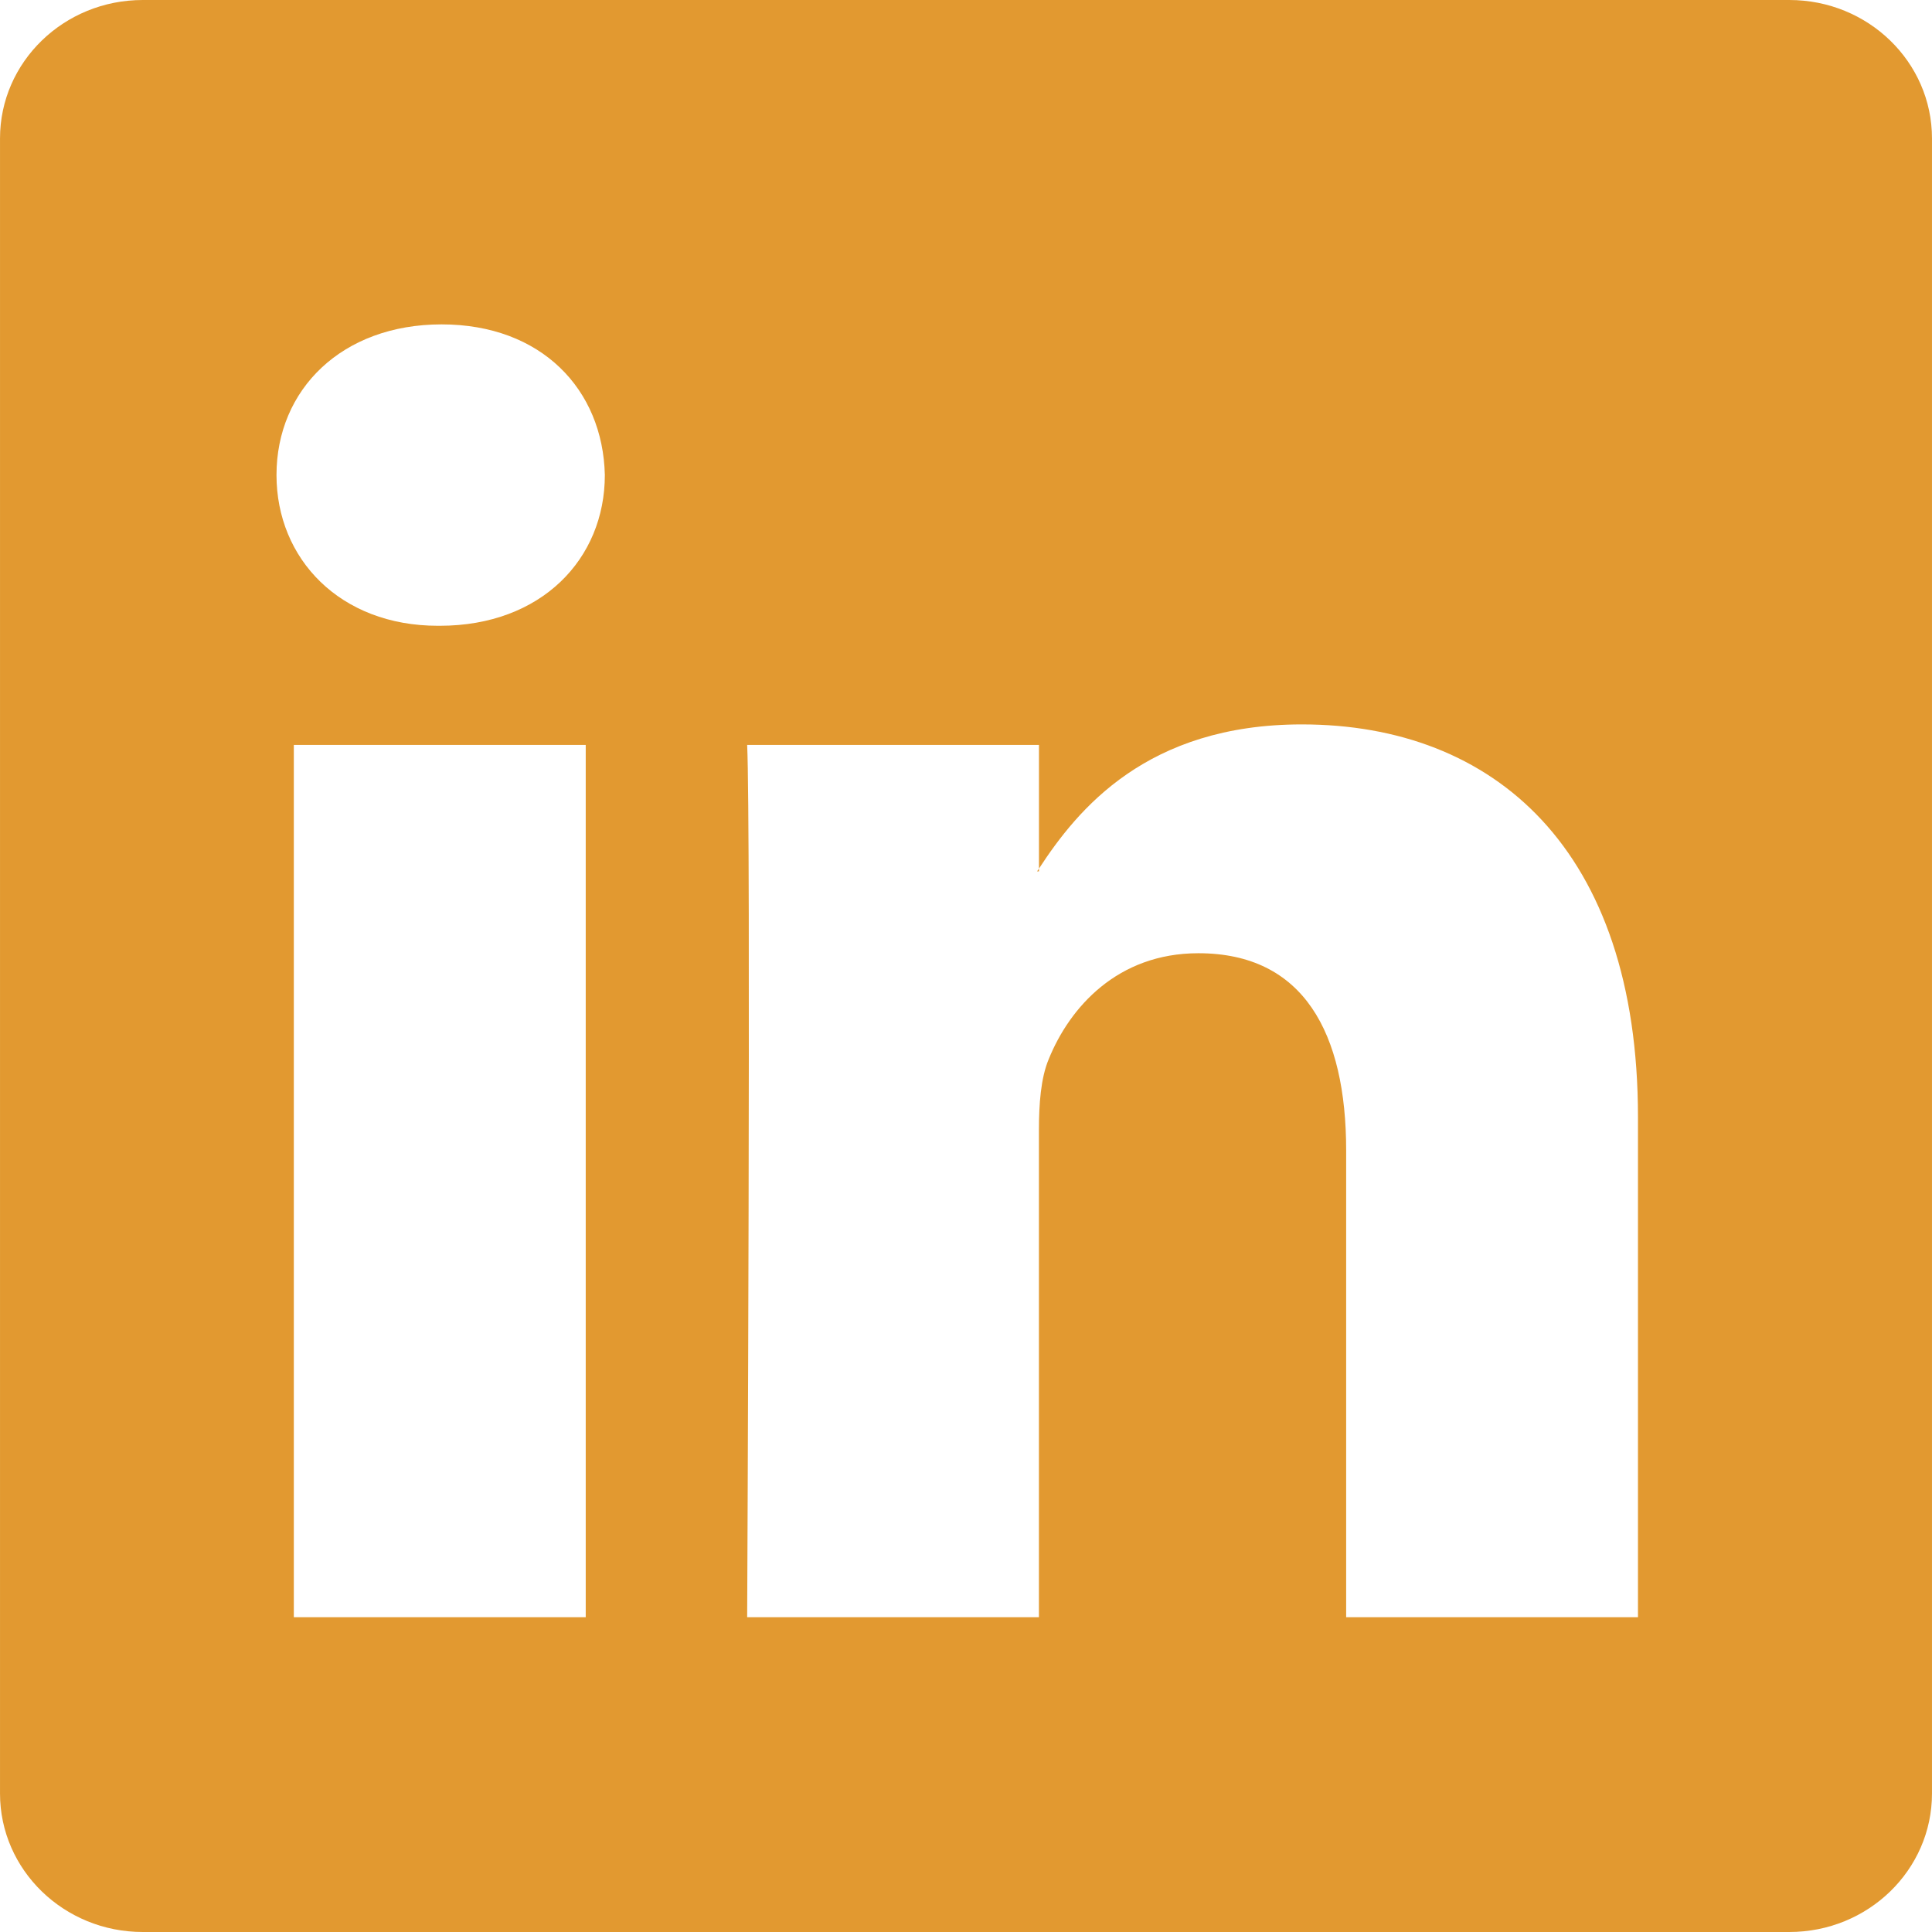
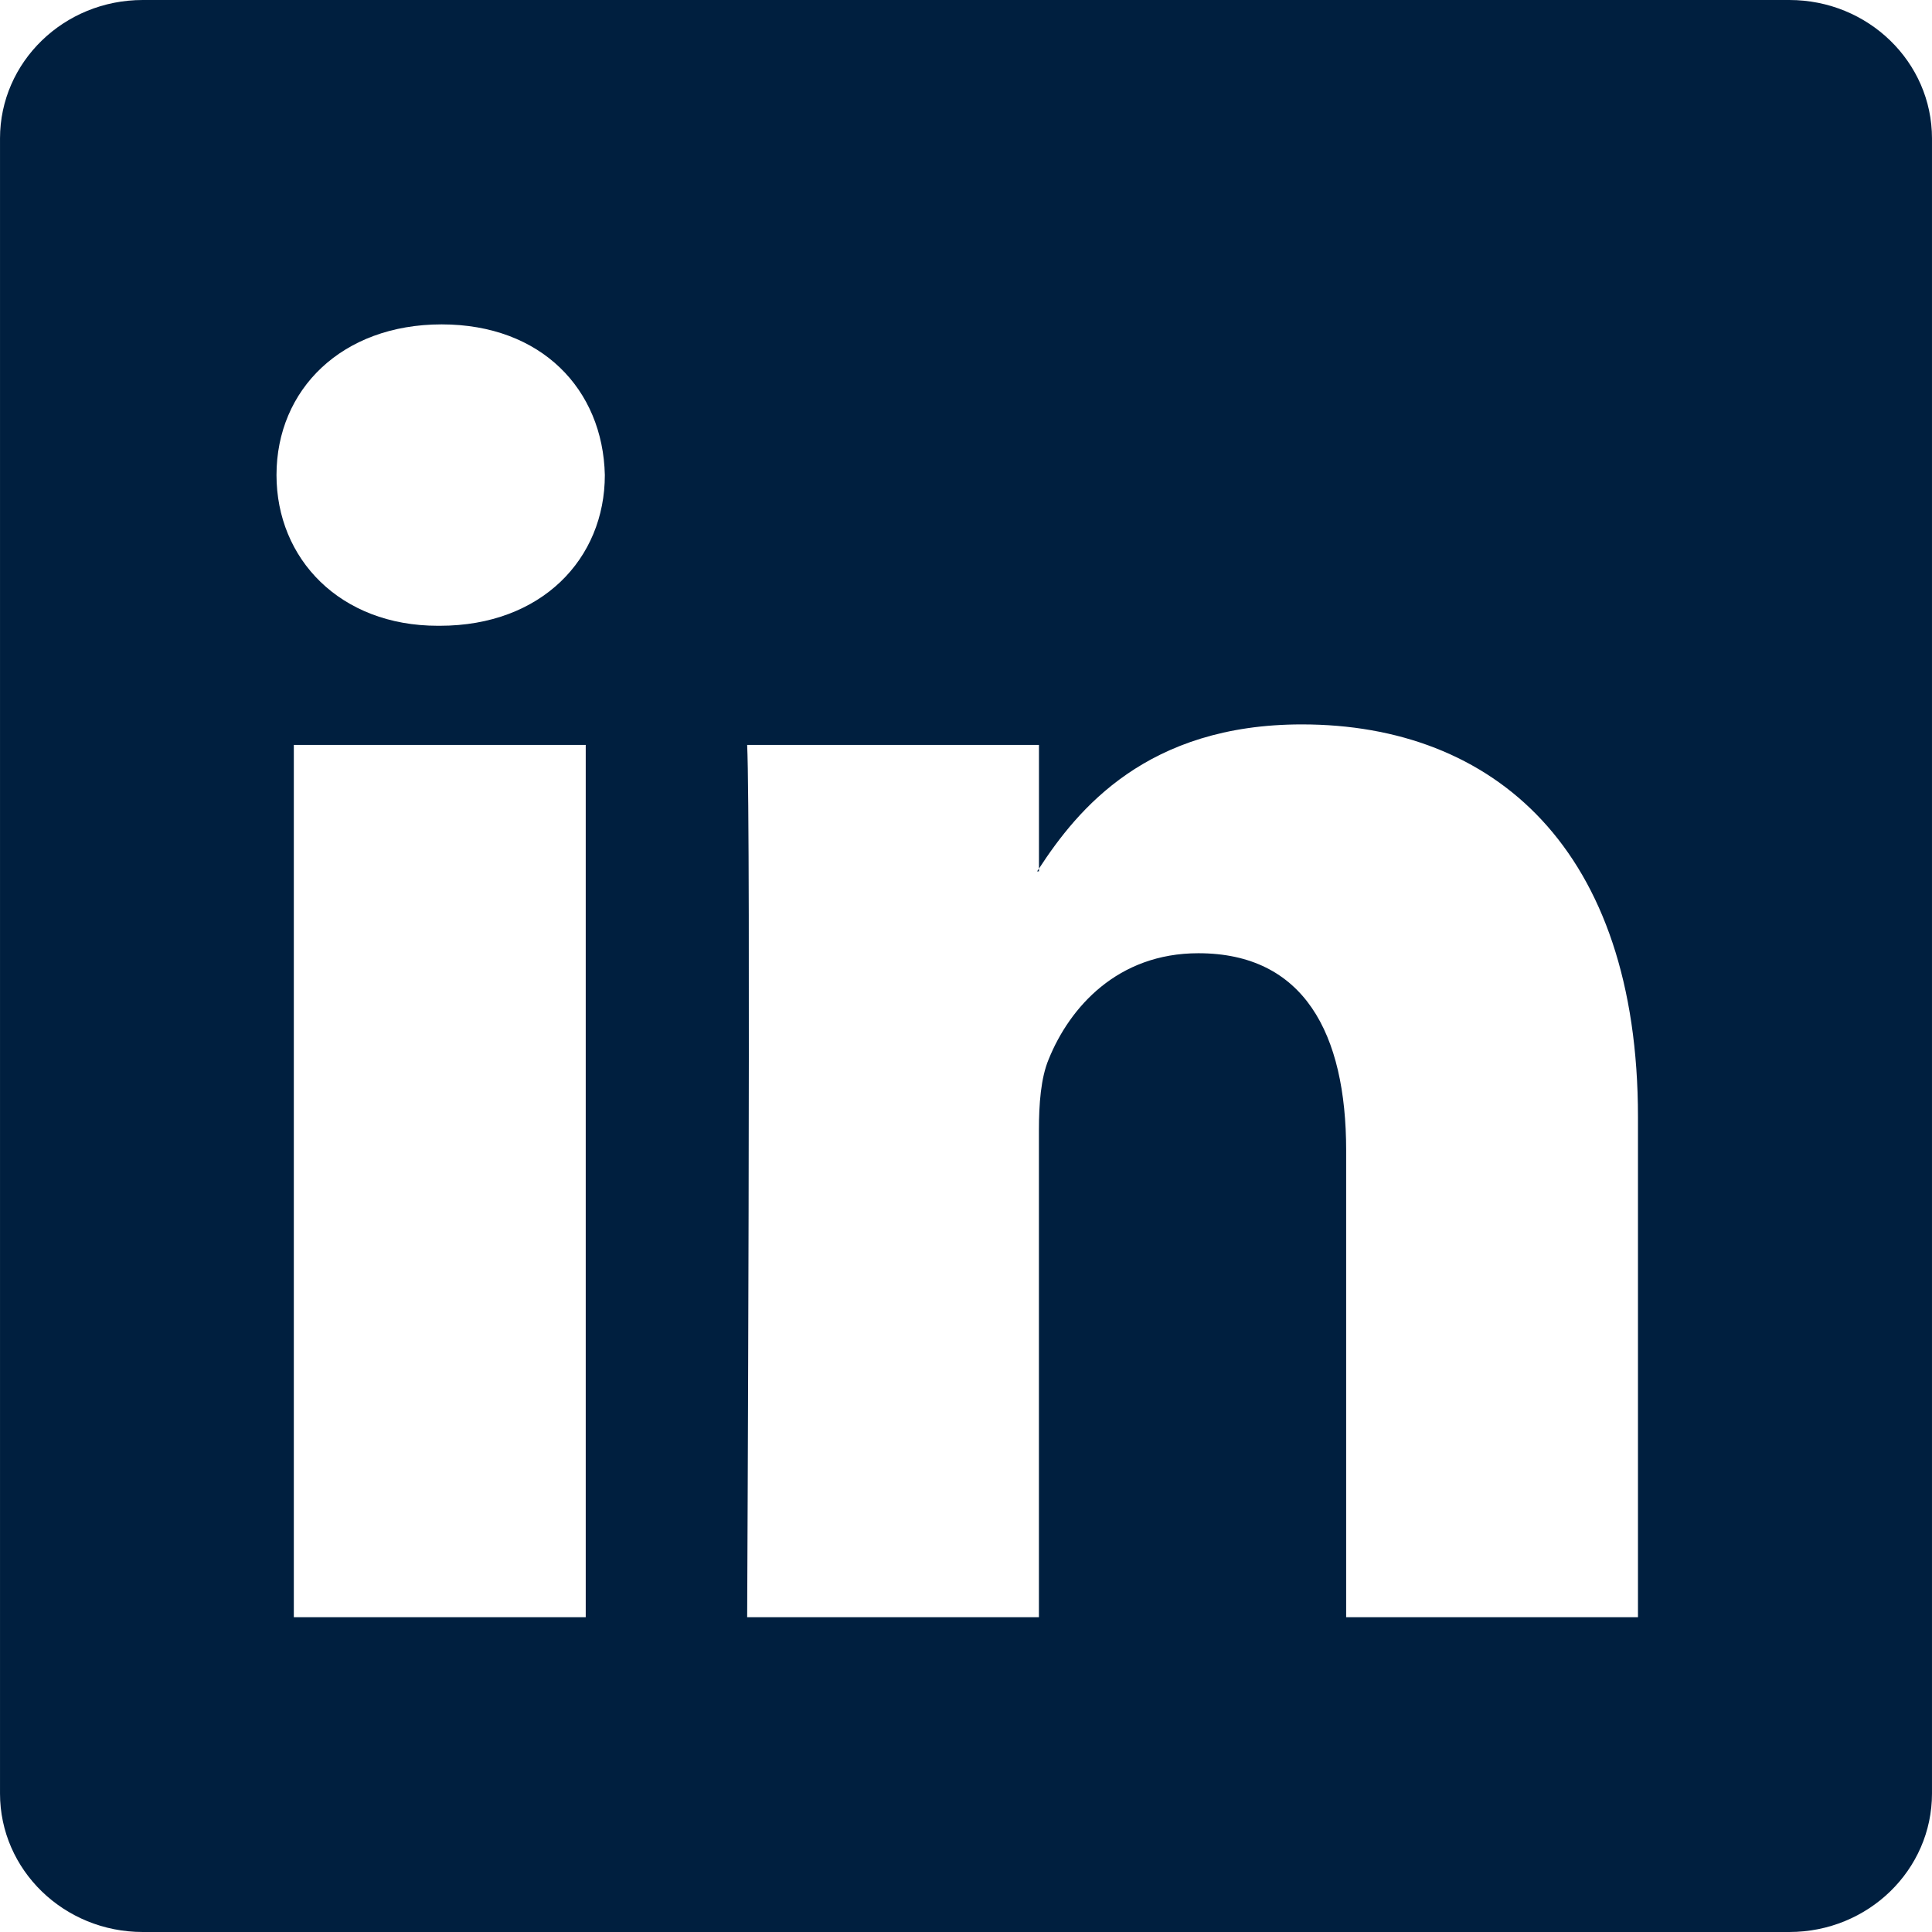
<svg xmlns="http://www.w3.org/2000/svg" version="1.1" id="Capa_1" x="0px" y="0px" width="512px" height="512px" viewBox="0 0 430.117 430.118" style="enable-background:new 0 0 430.117 430.118;" xml:space="preserve">
  <g>
-     <path id="LinkedIn__x28_alt_x29_" d="M398.355,0H31.782C14.229,0,0.002,13.793,0.002,30.817v368.471   c0,17.025,14.232,30.83,31.78,30.83h366.573c17.549,0,31.76-13.814,31.76-30.83V30.817C430.115,13.798,415.904,0,398.355,0z    M130.4,360.038H65.413V165.845H130.4V360.038z M97.913,139.315h-0.437c-21.793,0-35.92-14.904-35.92-33.563   c0-19.035,14.542-33.535,36.767-33.535c22.227,0,35.899,14.496,36.331,33.535C134.654,124.415,120.555,139.315,97.913,139.315z    M364.659,360.038h-64.966V256.138c0-26.107-9.413-43.921-32.907-43.921c-17.973,0-28.642,12.018-33.327,23.621   c-1.736,4.144-2.166,9.94-2.166,15.728v108.468h-64.954c0,0,0.85-175.979,0-194.192h64.964v27.531   c8.624-13.229,24.035-32.1,58.534-32.1c42.76,0,74.822,27.739,74.822,87.414V360.038z M230.883,193.99   c0.111-0.182,0.266-0.401,0.42-0.614v0.614H230.883z" fill="#e29930" />
+     <path id="LinkedIn__x28_alt_x29_" d="M398.355,0H31.782C14.229,0,0.002,13.793,0.002,30.817v368.471   c0,17.025,14.232,30.83,31.78,30.83h366.573c17.549,0,31.76-13.814,31.76-30.83V30.817C430.115,13.798,415.904,0,398.355,0z    M130.4,360.038H65.413V165.845H130.4V360.038z M97.913,139.315h-0.437c-21.793,0-35.92-14.904-35.92-33.563   c0-19.035,14.542-33.535,36.767-33.535c22.227,0,35.899,14.496,36.331,33.535C134.654,124.415,120.555,139.315,97.913,139.315z    M364.659,360.038h-64.966V256.138c0-26.107-9.413-43.921-32.907-43.921c-17.973,0-28.642,12.018-33.327,23.621   c-1.736,4.144-2.166,9.94-2.166,15.728v108.468h-64.954c0,0,0.85-175.979,0-194.192h64.964v27.531   c8.624-13.229,24.035-32.1,58.534-32.1c42.76,0,74.822,27.739,74.822,87.414V360.038z M230.883,193.99   c0.111-0.182,0.266-0.401,0.42-0.614v0.614H230.883z" fill="#001f3f" />
  </g>
  <g>
</g>
  <g>
</g>
  <g>
</g>
  <g>
</g>
  <g>
</g>
  <g>
</g>
  <g>
</g>
  <g>
</g>
  <g>
</g>
  <g>
</g>
  <g>
</g>
  <g>
</g>
  <g>
</g>
  <g>
</g>
  <g>
</g>
</svg>
